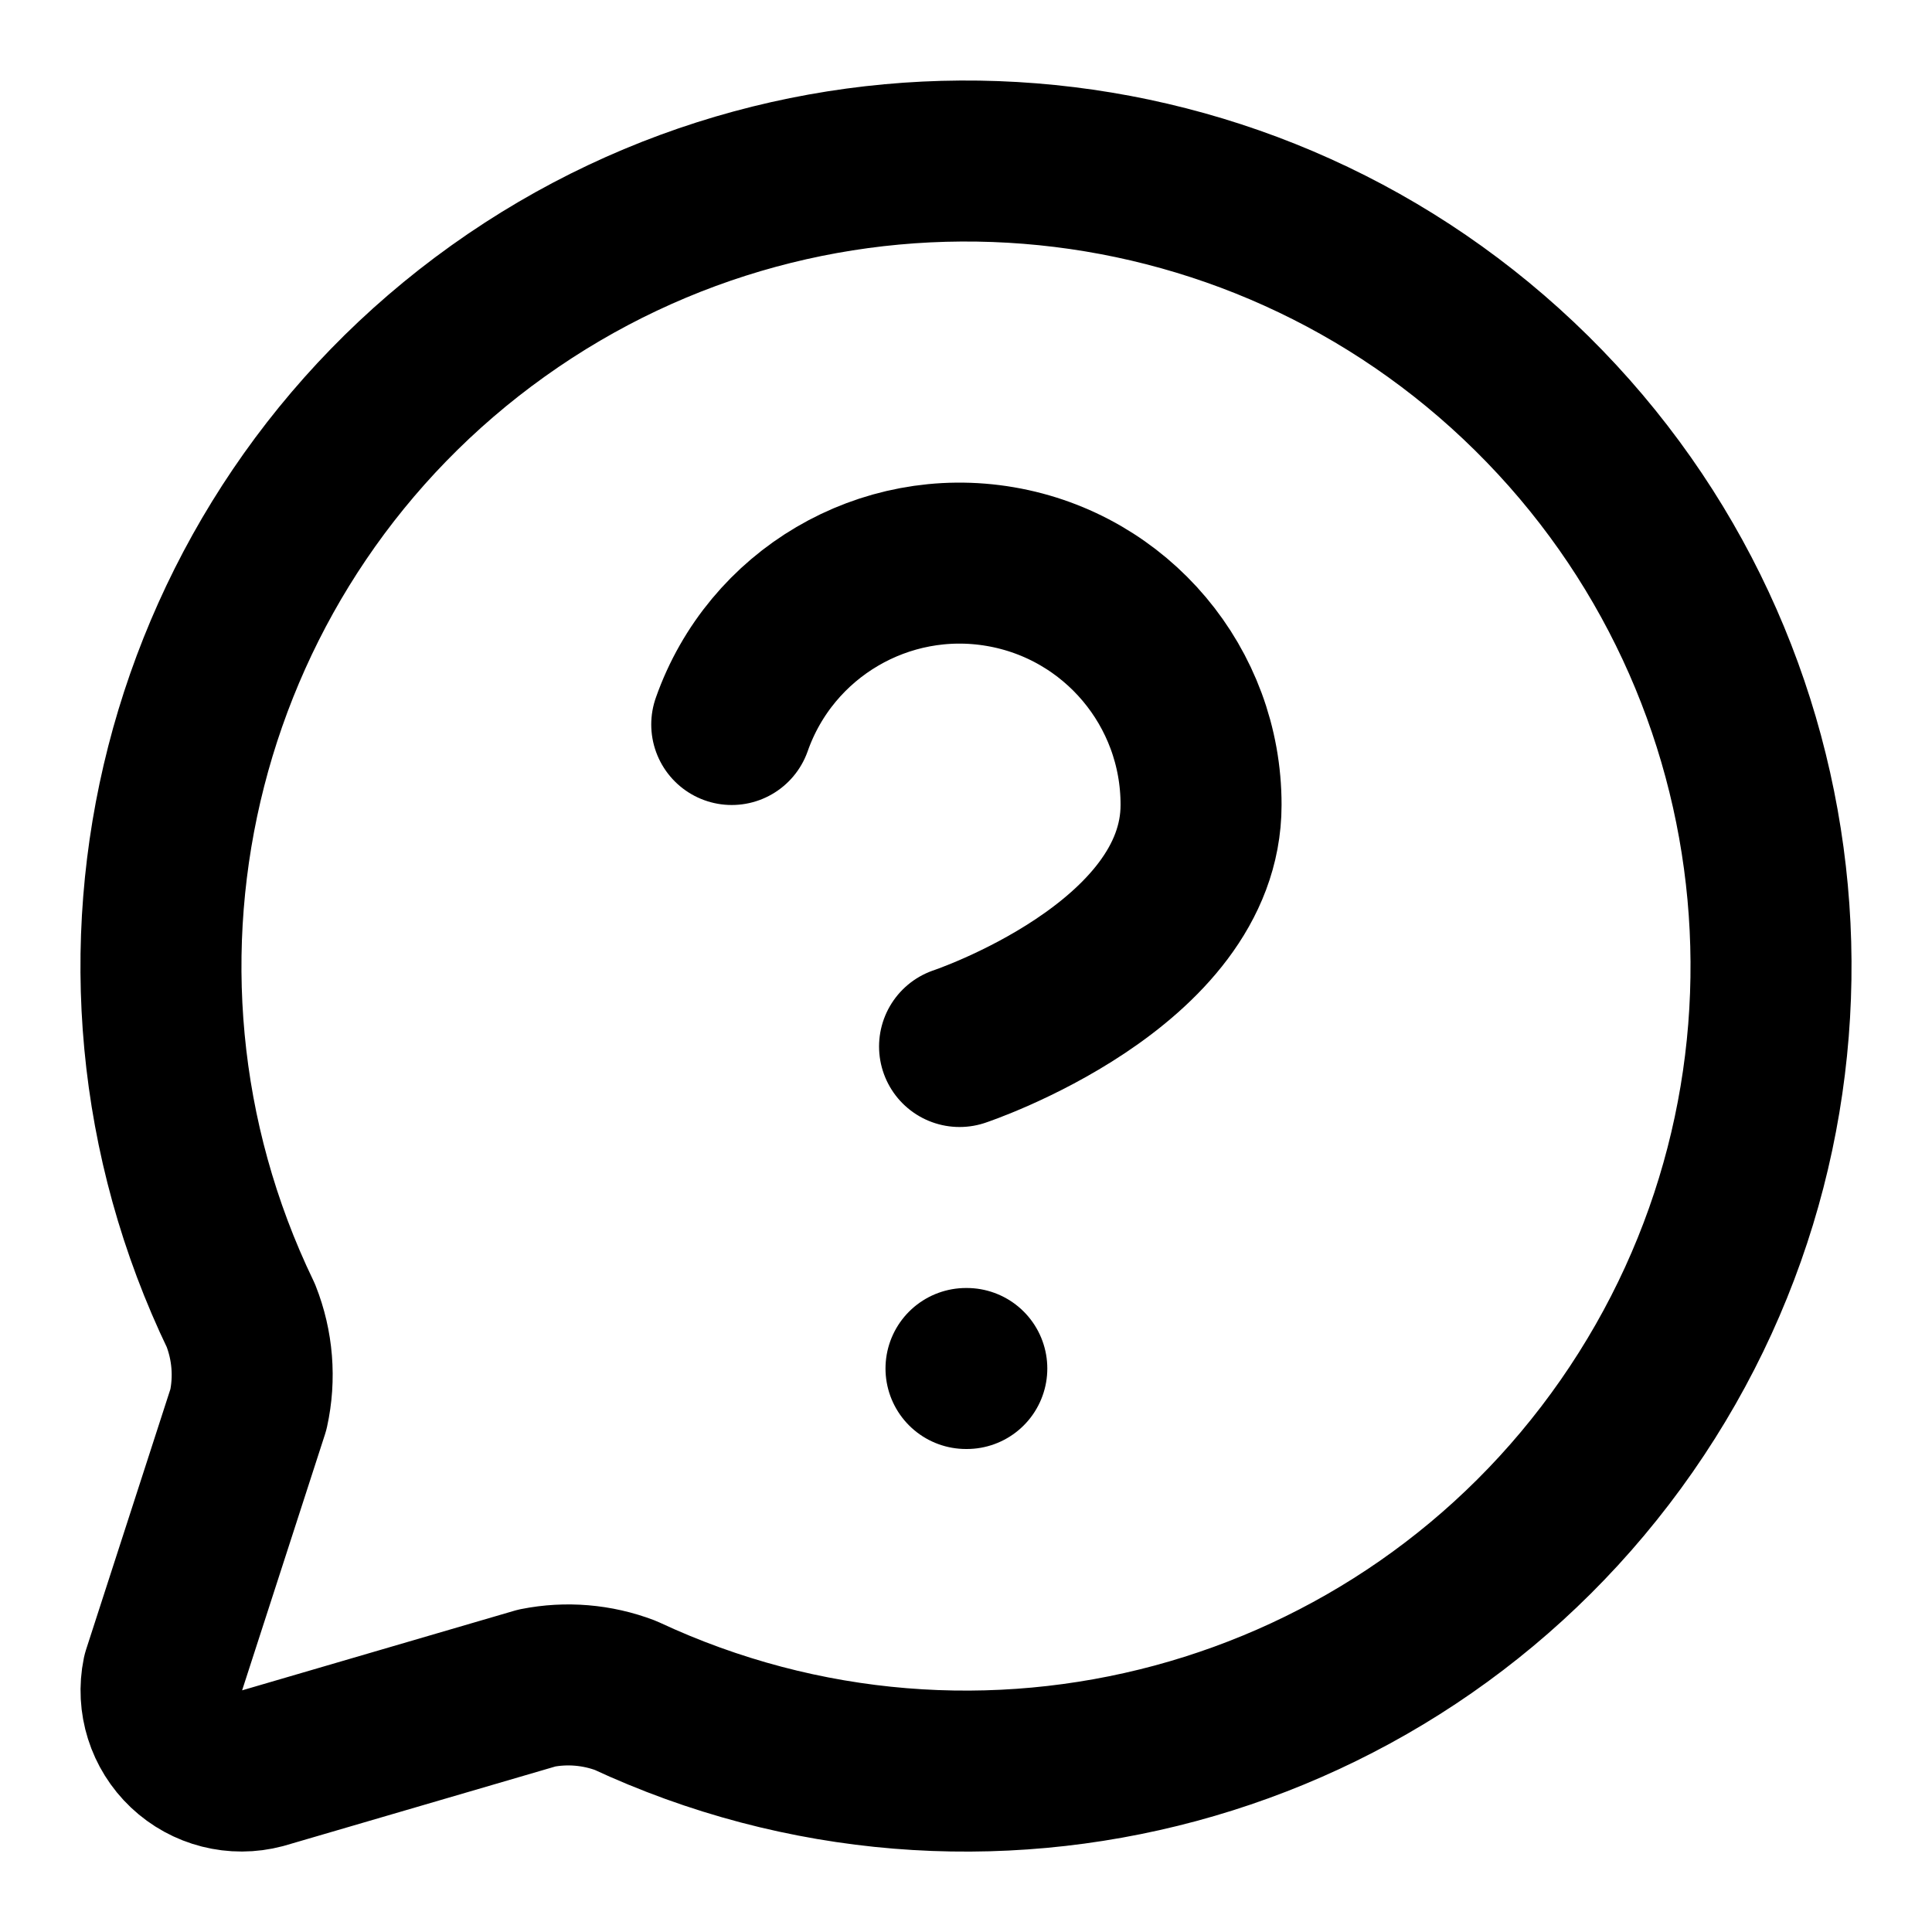
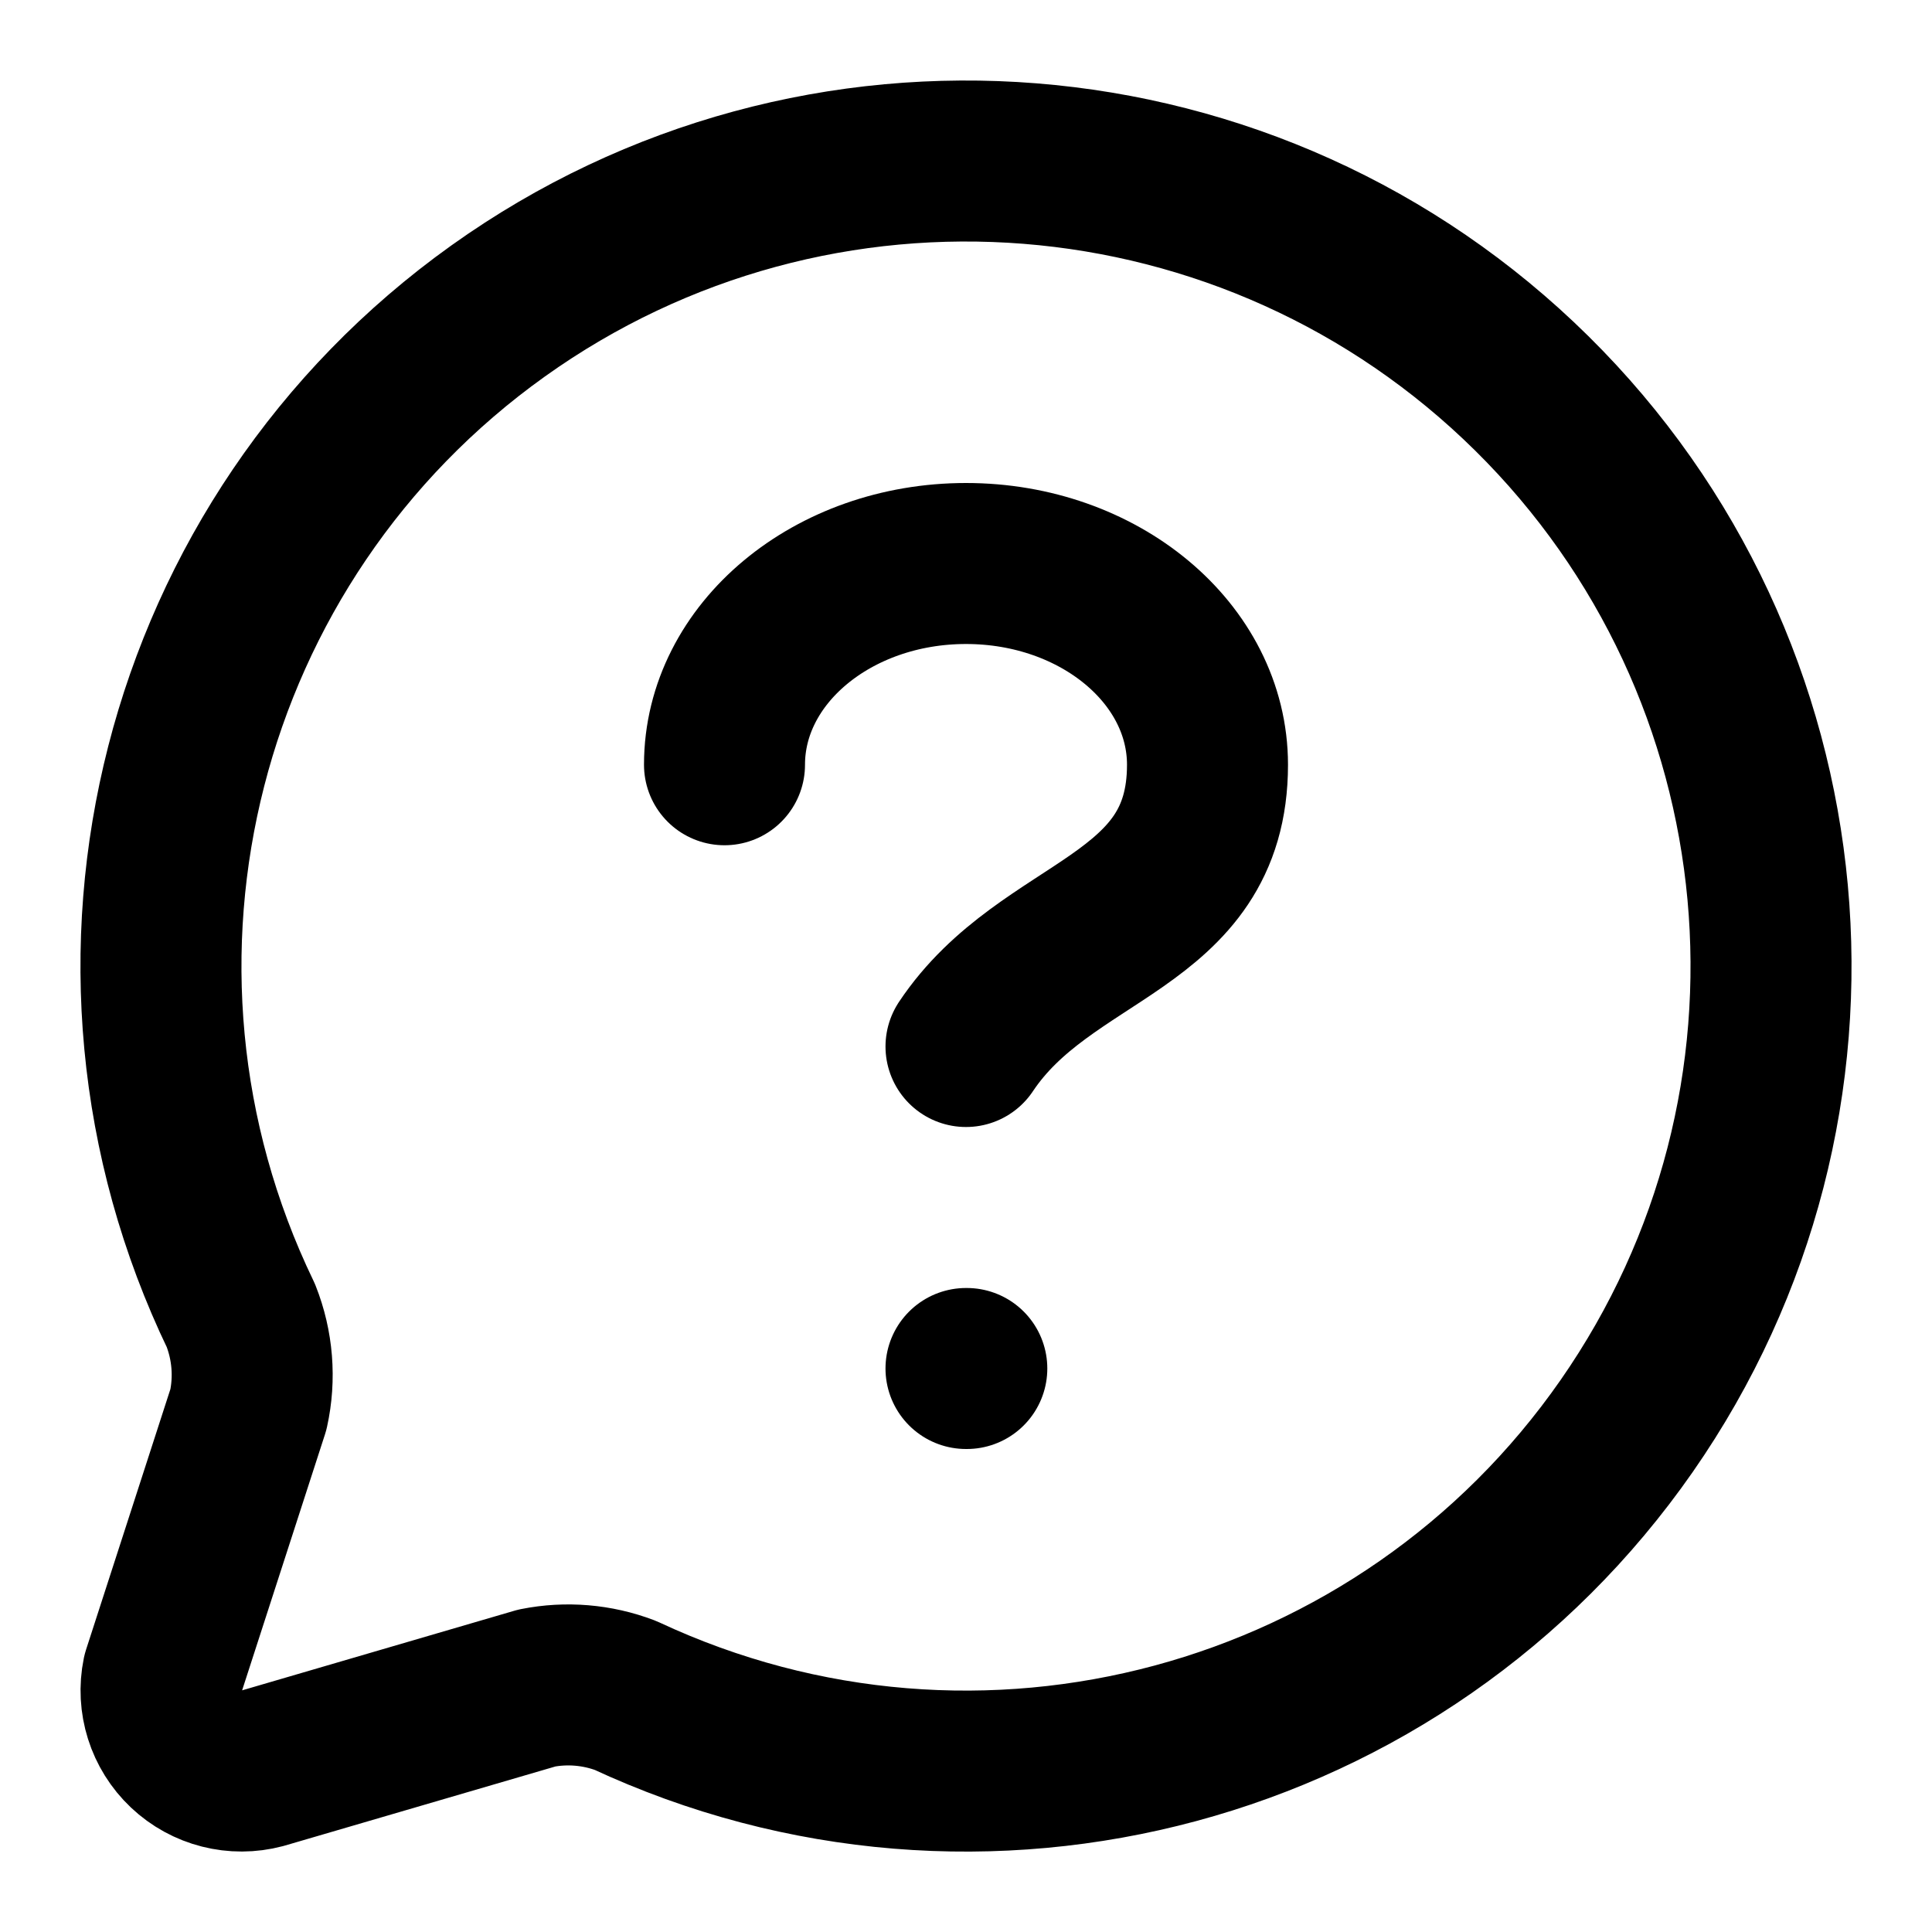
<svg xmlns="http://www.w3.org/2000/svg" viewBox="0 0 24 24" fill="none" stroke="currentColor" stroke-width="2" stroke-linecap="round" stroke-linejoin="round">
  <path d="M2.992 16.342a2 2 0 0 1 .094 1.167l-1.065 3.29a1 1 0 0 0 1.236 1.168l3.413-.998a2 2 0 0 1 1.099.092 10 10 0 1 0-4.777-4.719" />
-   <path d="M9.09 9a3 3 0 0 1 5.83 1c0 2-3 3-3 3" />
+   <path d="M9 9.5a3 2.5 0 016 0c0 2-2 2-3 3.5" />
  <path d="M12 17h.01" />
</svg>
